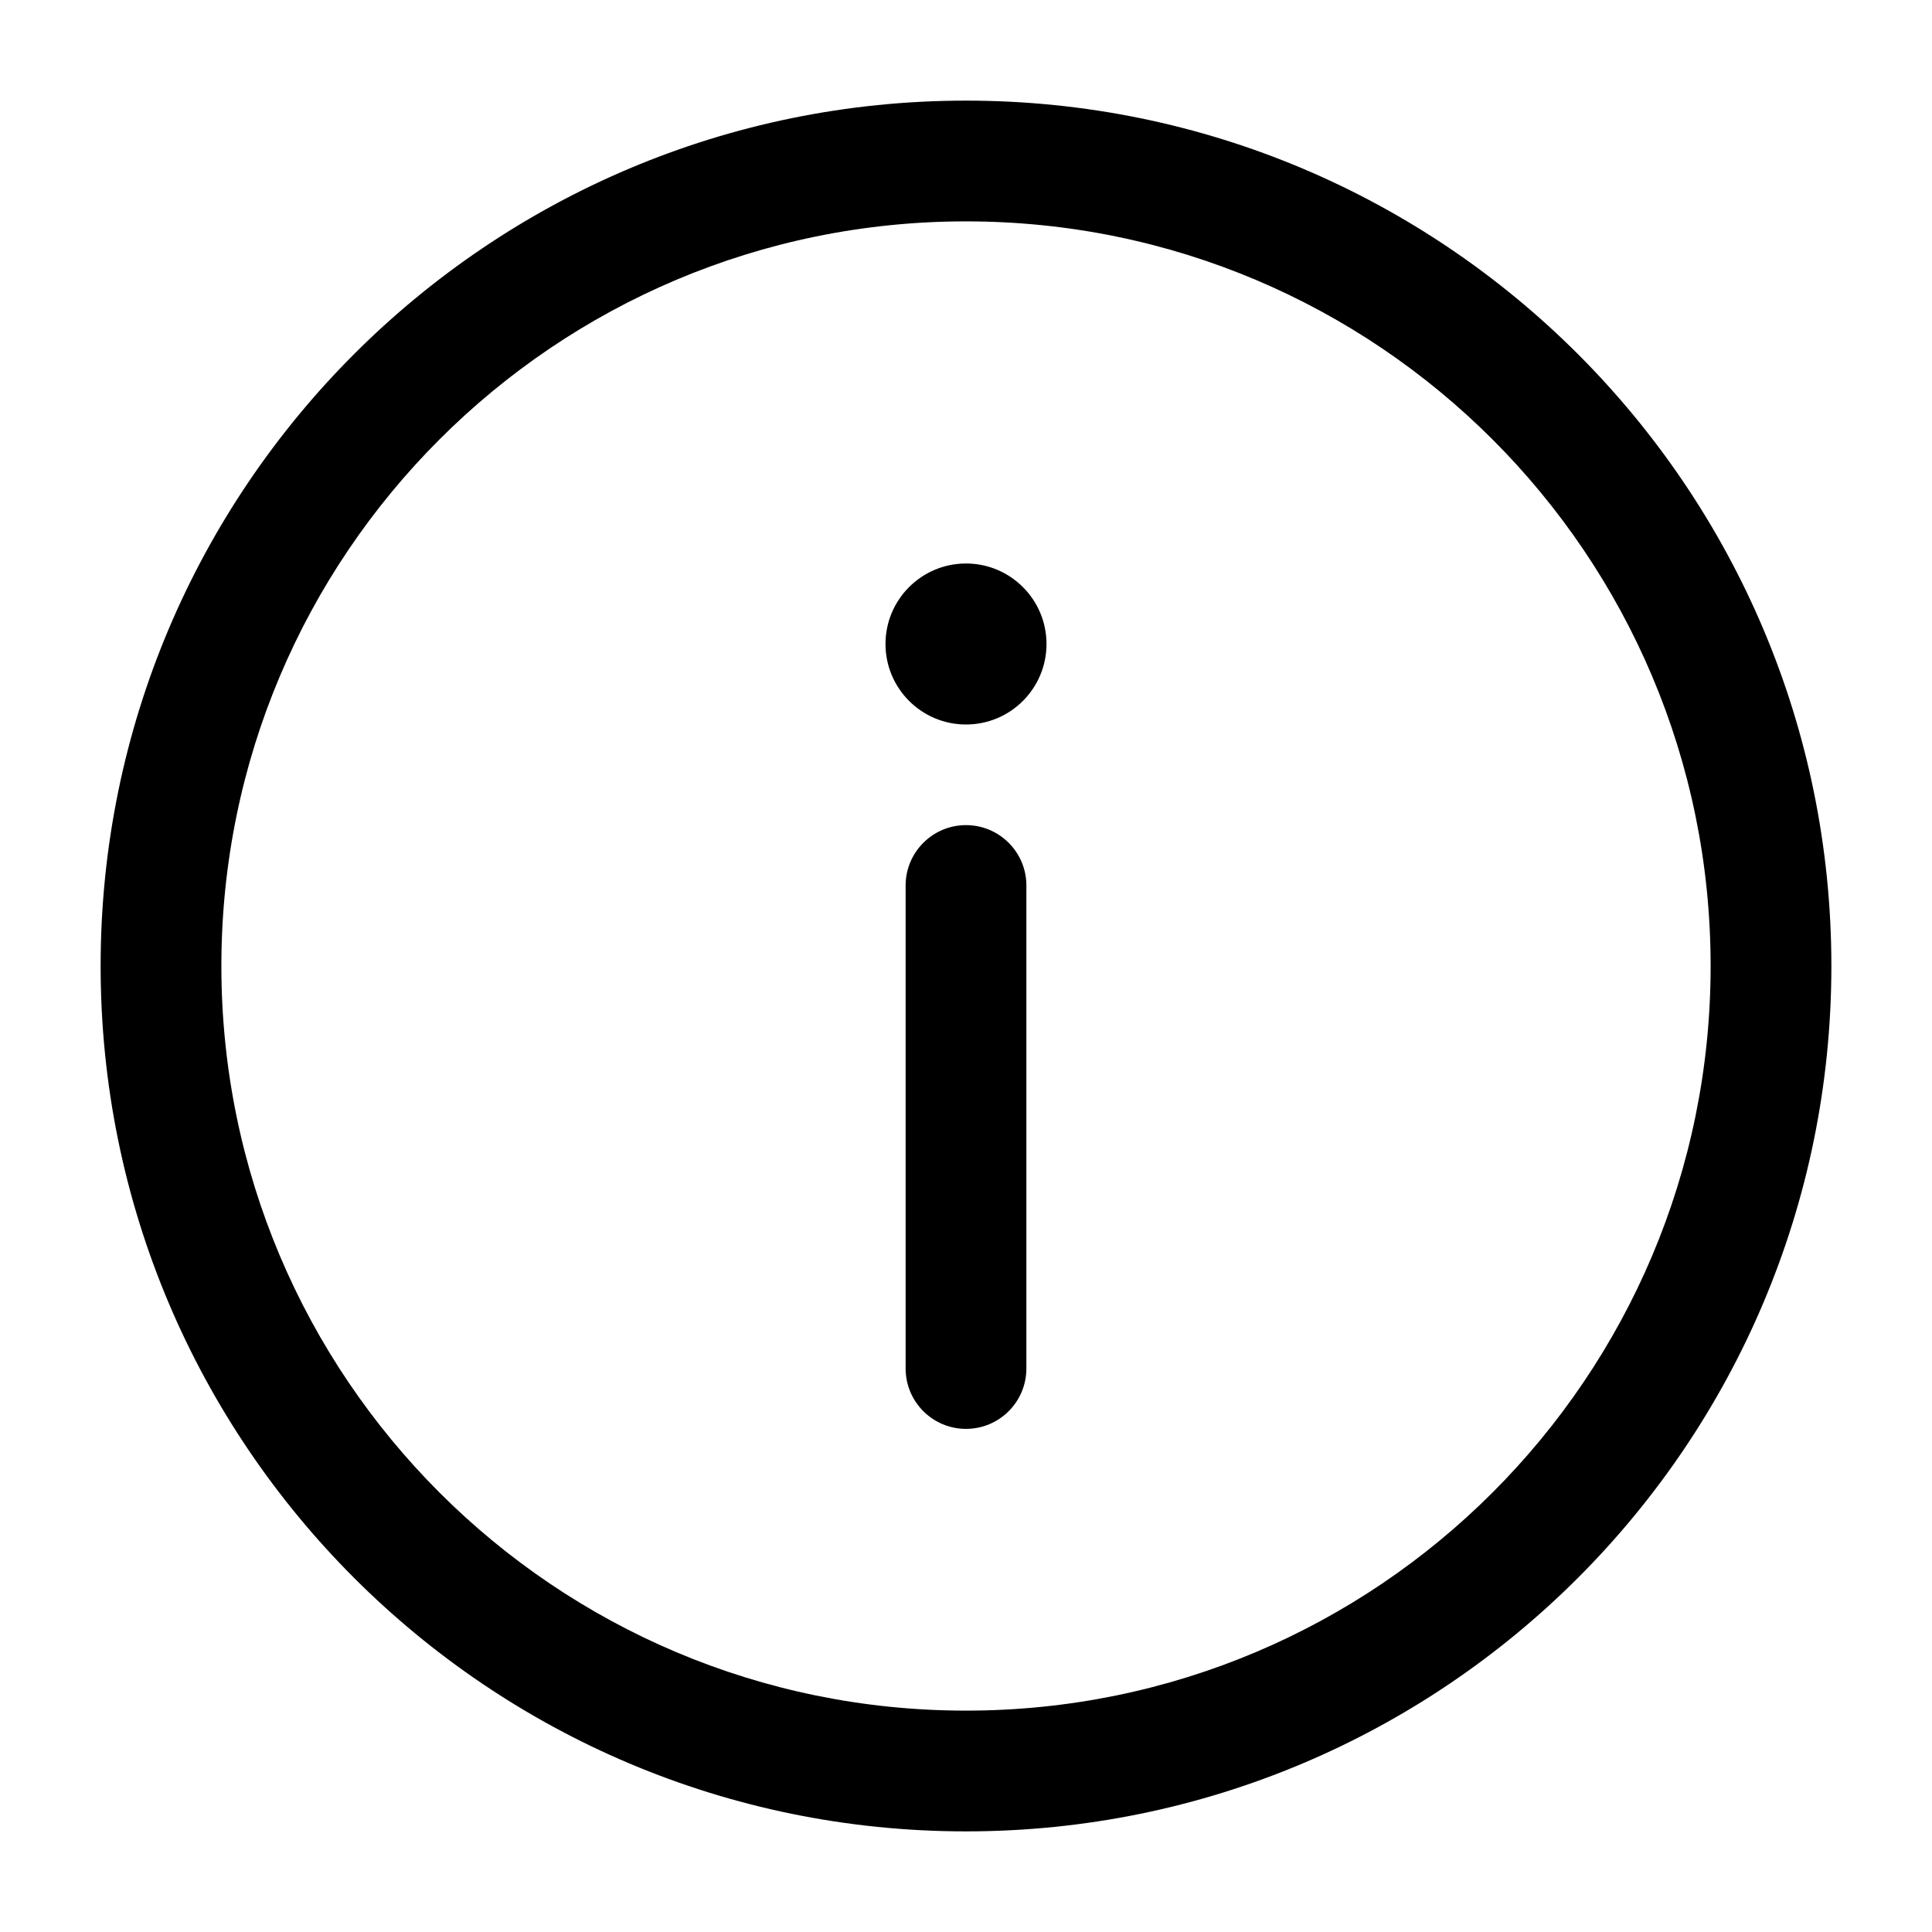
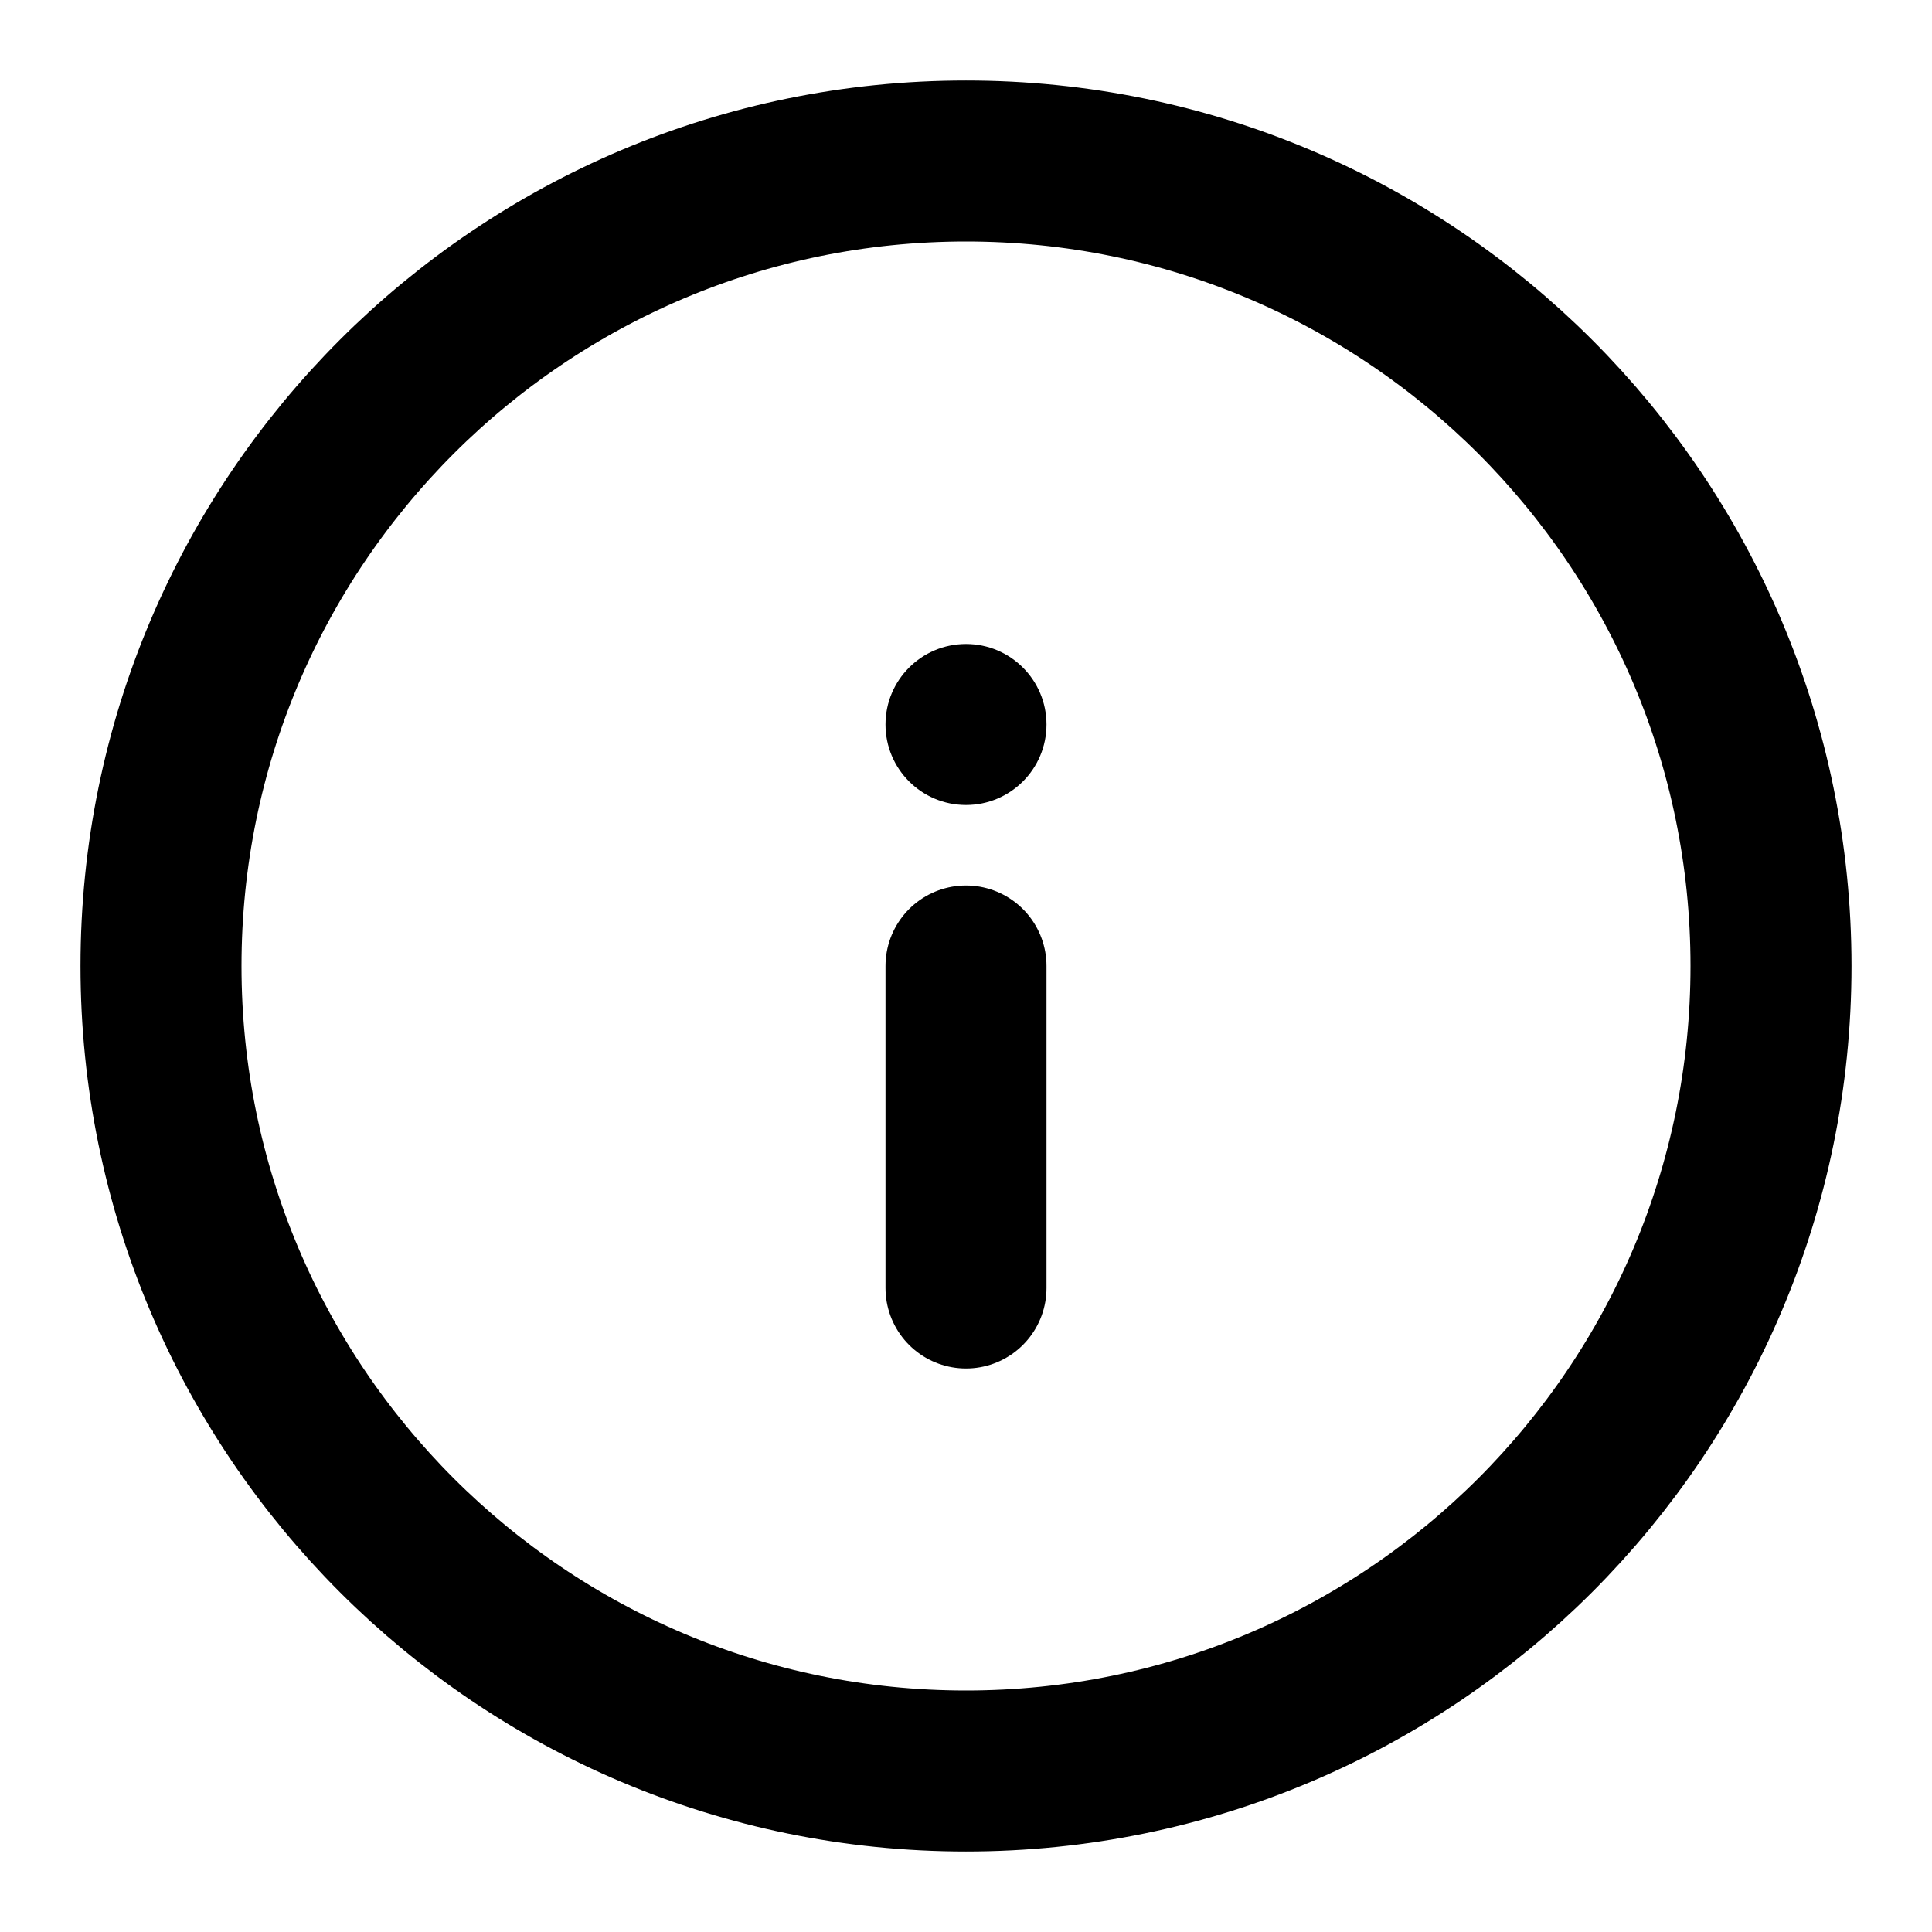
- <svg xmlns="http://www.w3.org/2000/svg" fill="none" height="512" viewBox="0 0 24 24" width="512">
-   <g fill="rgb(0,0,0)">
-     <path d="m12.75 11c0-.414-.336-.75-.75-.75s-.75.336-.75.75v6c0 .414.336.75.75.75s.75-.336.75-.75z" />
-     <path clip-rule="evenodd" d="m12 1.25c-5.937 0-10.75 4.813-10.75 10.75 0 5.937 4.813 10.75 10.75 10.75 5.937 0 10.75-4.813 10.75-10.75 0-5.937-4.813-10.75-10.75-10.75zm-9.25 10.75c0-5.109 4.141-9.25 9.25-9.25 5.109 0 9.25 4.141 9.25 9.25 0 5.109-4.141 9.25-9.25 9.25-5.109 0-9.25-4.141-9.25-9.25z" fill-rule="evenodd" />
-     <path d="m13 8c0 .552-.448 1-1 1s-1-.448-1-1 .448-1 1-1 1 .448 1 1z" />
+ <svg xmlns="http://www.w3.org/2000/svg" width="24px" height="24px" viewBox="0 0 24 24" version="1.1">
+   <g id="Final-app" stroke="none" stroke-width="1" fill="none" fill-rule="evenodd">
+     <g id="Settings" transform="translate(-46, -203)">
+       <g id="Group-11" transform="translate(46, 203)">
+         <g id="Group-10" transform="translate(2, 2)">
+           <g id="info-circle" stroke="#000000" stroke-linecap="round" stroke-linejoin="round" stroke-width="2">
+             <path d="M10,14 L10,10 M20,10 C20,15.523 15.523,20 10,20 C4.477,20 0,15.523 0,10 C0,4.477 4.477,0 10,0 C15.523,0 20,4.477 20,10 Z" id="Shape" />
+           </g>
+           <circle id="Oval" fill="#000000" cx="10" cy="7" r="1" />
+         </g>
+         <rect id="Rectangle" x="0" y="0" width="24" height="24" />
+       </g>
+     </g>
  </g>
</svg>
